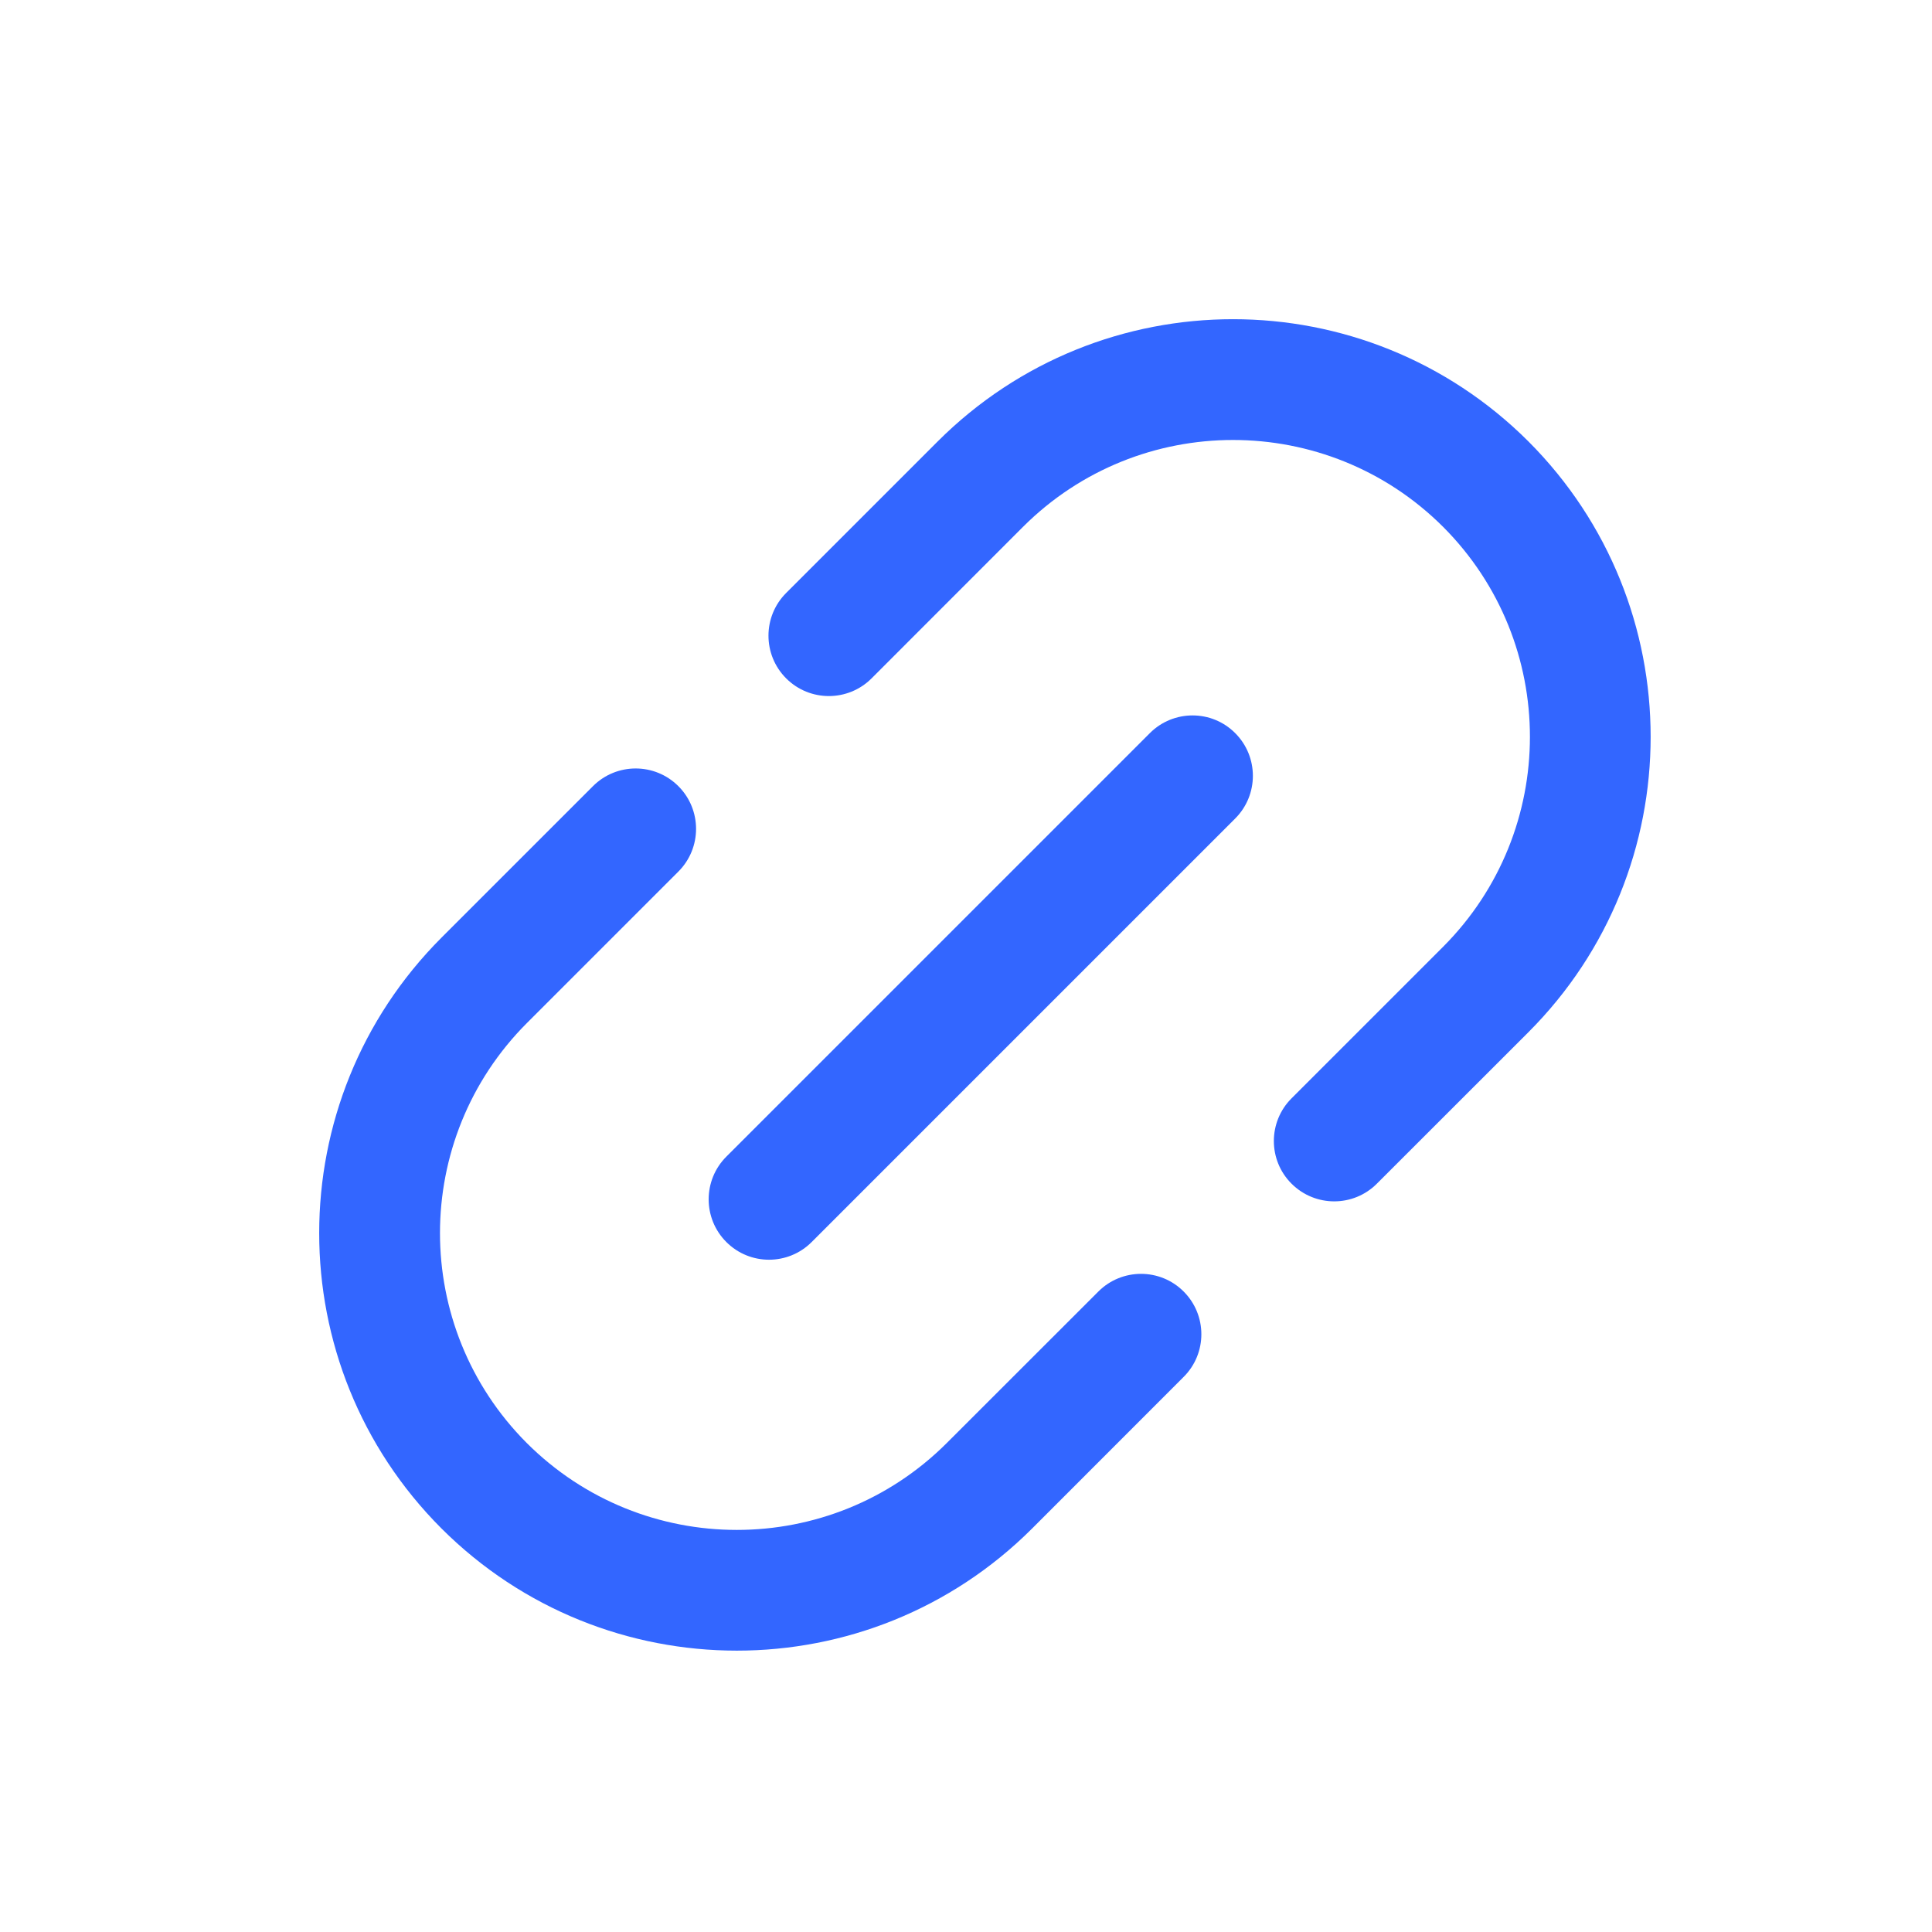
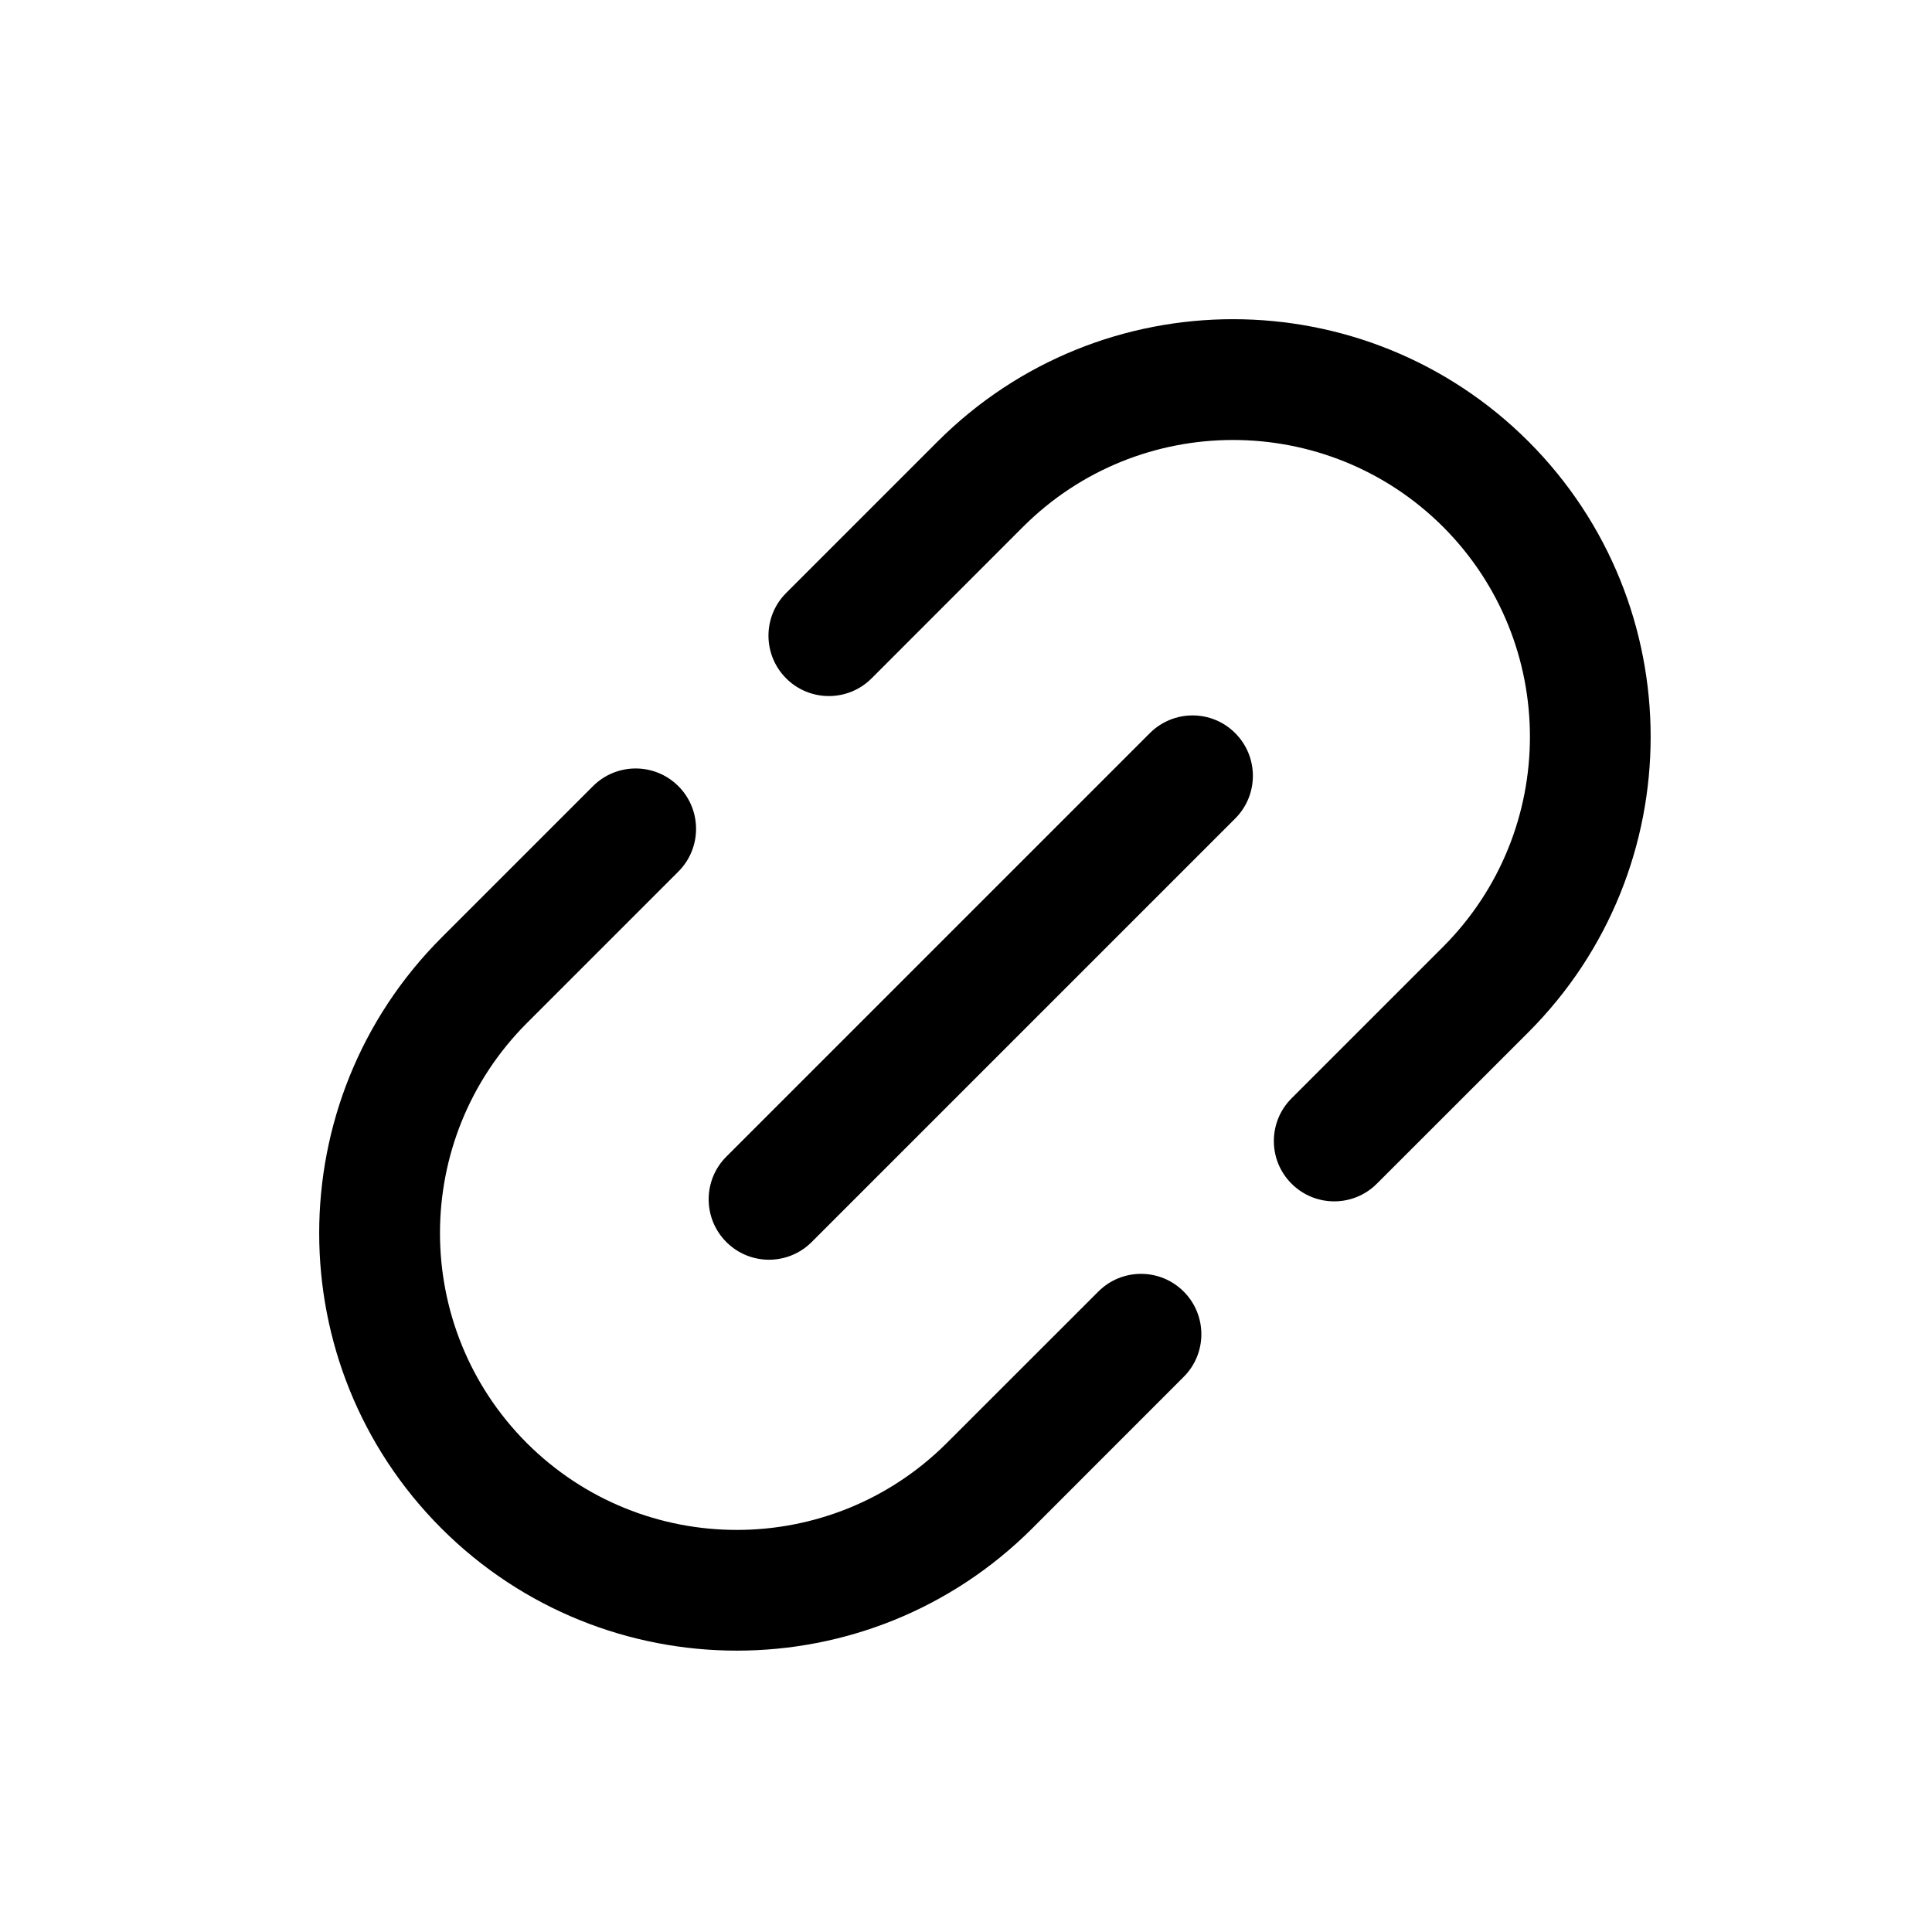
- <svg xmlns="http://www.w3.org/2000/svg" width="24px" height="24px" viewBox="0 0 24 24" version="1.1">
-   <g id="Link" stroke="none" stroke-width="1" fill="none" fill-rule="evenodd">
-     <rect id="Rectangle" x="0" y="0" width="24" height="24" />
-     <path d="M8.427,9.766 C8.72,10.059 8.72,10.534 8.427,10.827 L6.545,12.709 C5.106,14.15 5.106,16.485 6.544,17.926 C7.986,19.365 10.32,19.365 11.761,17.926 L13.644,16.044 C13.937,15.751 14.412,15.751 14.704,16.044 C14.997,16.337 14.997,16.812 14.704,17.104 L12.822,18.987 C10.795,21.011 7.511,21.011 5.483,18.986 C3.459,16.959 3.459,13.676 5.484,11.648 L7.366,9.766 C7.659,9.473 8.134,9.473 8.427,9.766 Z M15.344,9.107 C15.637,9.4 15.637,9.875 15.344,10.168 L10.083,15.429 C9.79,15.722 9.316,15.722 9.023,15.429 C8.73,15.136 8.73,14.661 9.023,14.368 L14.284,9.107 C14.577,8.814 15.052,8.814 15.344,9.107 Z M18.987,5.484 C21.011,7.511 21.011,10.795 18.987,12.822 L17.104,14.704 C16.812,14.997 16.337,14.997 16.044,14.704 C15.751,14.412 15.751,13.937 16.044,13.644 L17.926,11.762 C19.365,10.32 19.365,7.986 17.927,6.545 C16.485,5.106 14.15,5.106 12.709,6.544 L10.827,8.427 C10.534,8.72 10.059,8.72 9.766,8.427 C9.473,8.134 9.473,7.659 9.766,7.366 L11.649,5.483 C13.676,3.459 16.959,3.459 18.987,5.484 Z" id="Combined-Shape" fill="#3366FF" />
-   </g>
+ <svg xmlns="http://www.w3.org/2000/svg" viewBox="0 0 24 24">
+   <path stroke="none" fill-rule="evenodd" d="M8.427,9.766 C8.72,10.059 8.72,10.534 8.427,10.827 L6.545,12.709 C5.106,14.15 5.106,16.485 6.544,17.926 C7.986,19.365 10.32,19.365 11.761,17.926 L13.644,16.044 C13.937,15.751 14.412,15.751 14.704,16.044 C14.997,16.337 14.997,16.812 14.704,17.104 L12.822,18.987 C10.795,21.011 7.511,21.011 5.483,18.986 C3.459,16.959 3.459,13.676 5.484,11.648 L7.366,9.766 C7.659,9.473 8.134,9.473 8.427,9.766 Z M15.344,9.107 C15.637,9.4 15.637,9.875 15.344,10.168 L10.083,15.429 C9.79,15.722 9.316,15.722 9.023,15.429 C8.73,15.136 8.73,14.661 9.023,14.368 L14.284,9.107 C14.577,8.814 15.052,8.814 15.344,9.107 Z M18.987,5.484 C21.011,7.511 21.011,10.795 18.987,12.822 L17.104,14.704 C16.812,14.997 16.337,14.997 16.044,14.704 C15.751,14.412 15.751,13.937 16.044,13.644 L17.926,11.762 C19.365,10.32 19.365,7.986 17.927,6.545 C16.485,5.106 14.15,5.106 12.709,6.544 L10.827,8.427 C10.534,8.72 10.059,8.72 9.766,8.427 C9.473,8.134 9.473,7.659 9.766,7.366 L11.649,5.483 C13.676,3.459 16.959,3.459 18.987,5.484 Z" id="Combined-Shape" />
</svg>
